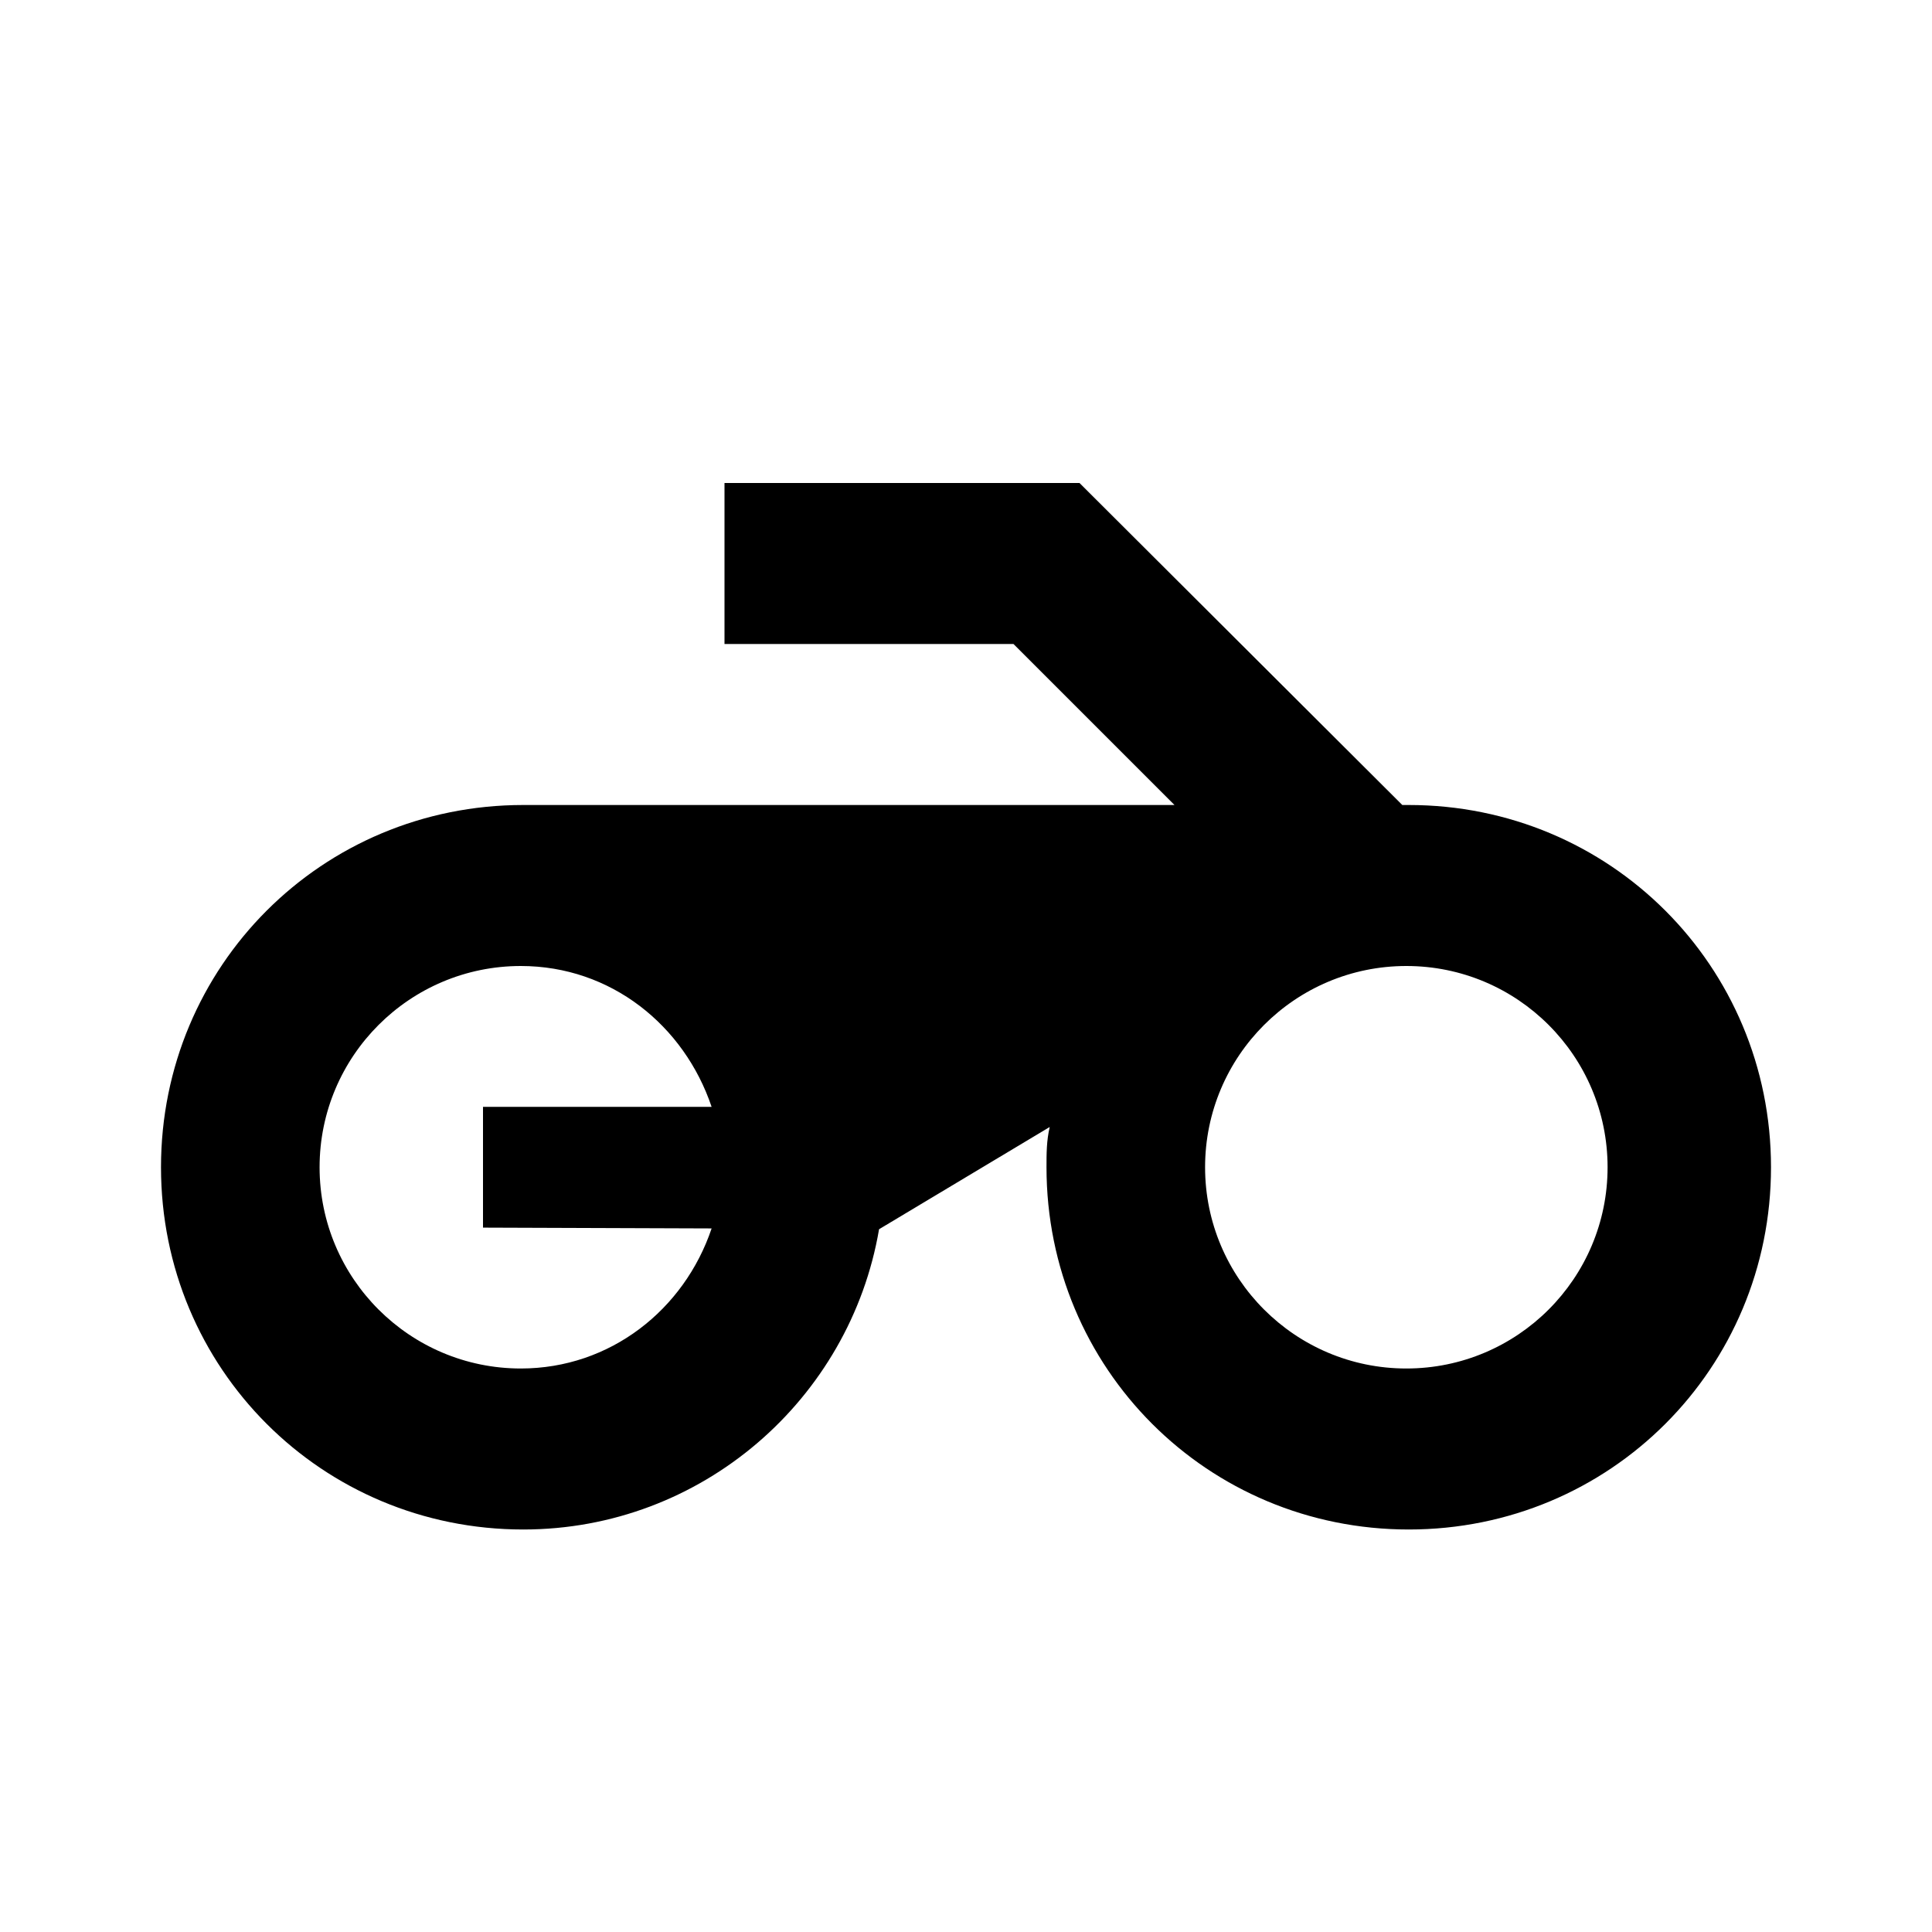
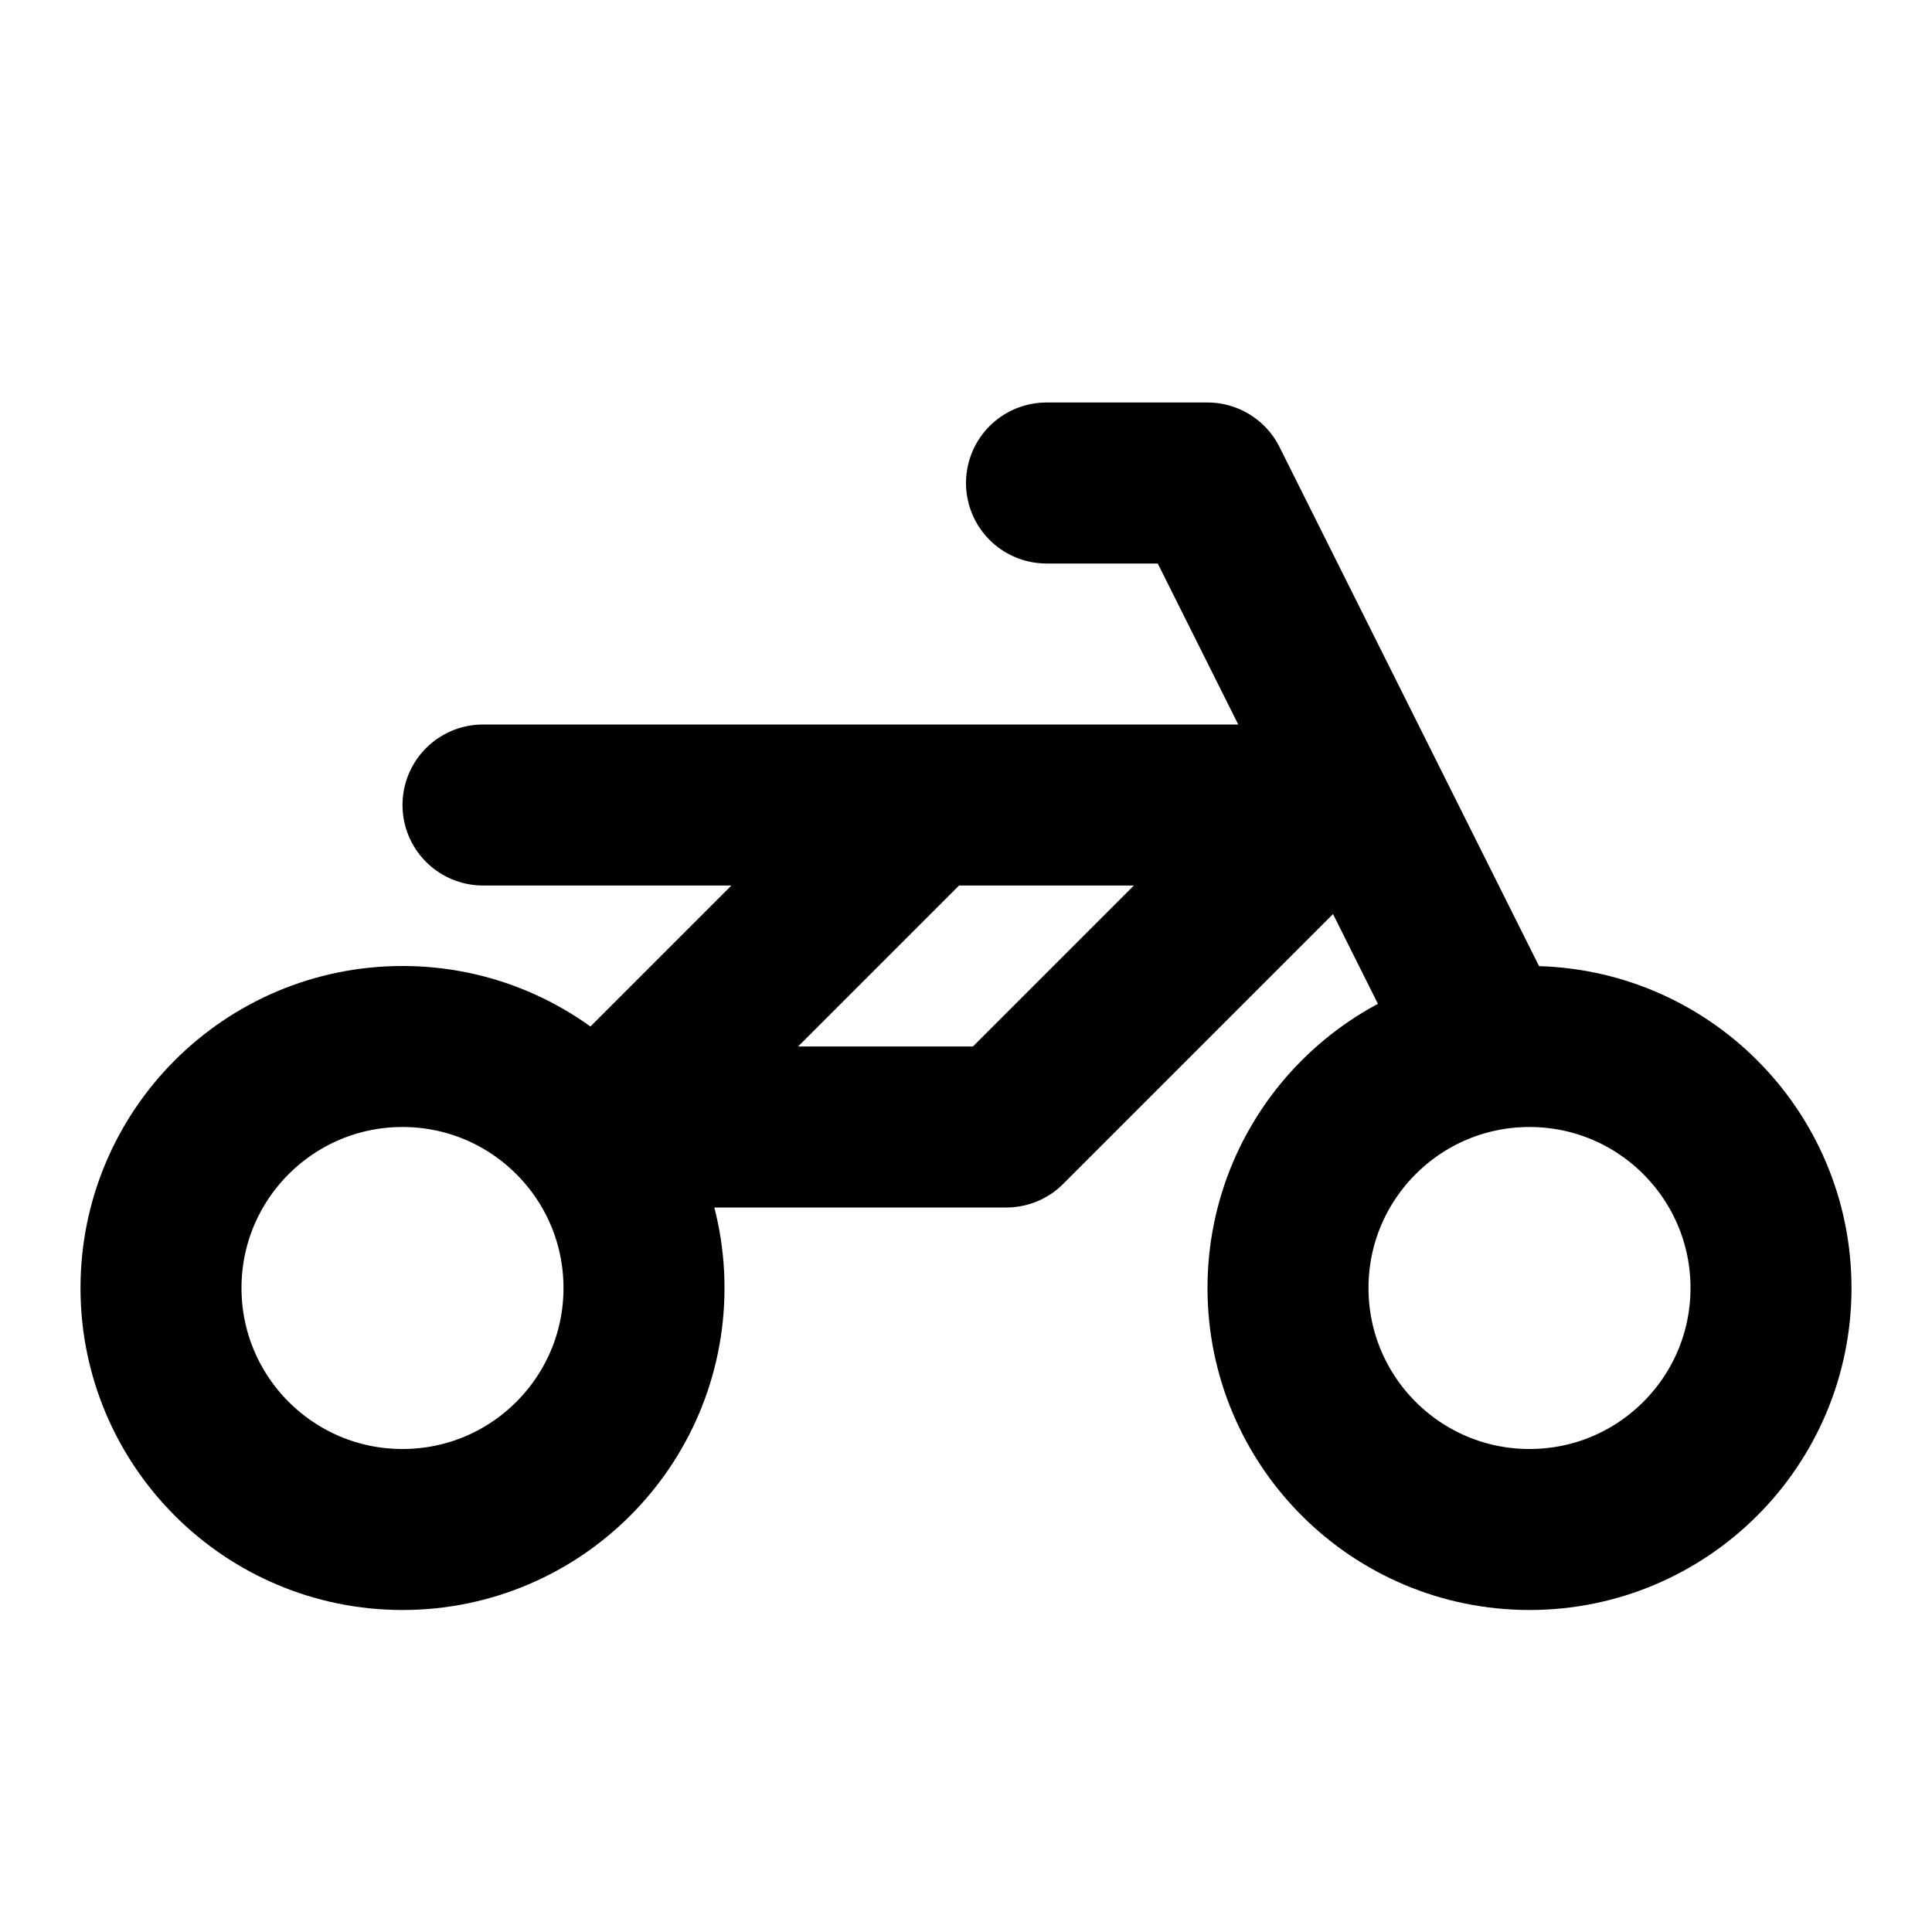
- <svg width="20" height="20" viewBox="0 0 24 24">
-   <path fill="currentColor" d="M17.42,10L13.41,6H9V8H12.59L14.59,10H6.5C4,10 2,12 2,14.5C2,17 4,19 6.5,19C8.72,19 10.56,17.38 10.92,15.27L13.04,14C13,14.17 13,14.33 13,14.5C13,17 15,19 17.5,19C20,19 22,17 22,14.5C22,12 20,10 17.5,10M8.84,15.26C8.5,16.27 7.58,17 6.47,17C5.09,17 3.97,15.88 3.97,14.5C3.97,13.12 5.09,12 6.47,12C7.59,12 8.5,12.74 8.84,13.75H6V15.25L8.84,15.26M17.47,17C16.09,17 14.97,15.88 14.97,14.5C14.97,13.12 16.09,12 17.47,12A2.5,2.5 0 0,1 19.97,14.5A2.5,2.5 0 0,1 17.47,17Z" />
+ <svg xmlns="http://www.w3.org/2000/svg" class="icon icon-tabler icon-tabler-motorbike" width="24" height="24" viewBox="0 0 24 24" stroke-width="2" stroke="currentColor" fill="none" stroke-linecap="round" stroke-linejoin="round">
+   <path stroke="none" d="M0 0h24v24H0z" fill="none" />
+   <circle cx="5" cy="16" r="3" />
+   <circle cx="19" cy="16" r="3" />
+   <path d="M7.5 14h5l4 -4h-10.5m1.5 4l4 -4" />
+   <path d="M13 6h2l1.5 3l2 4" />
</svg>
